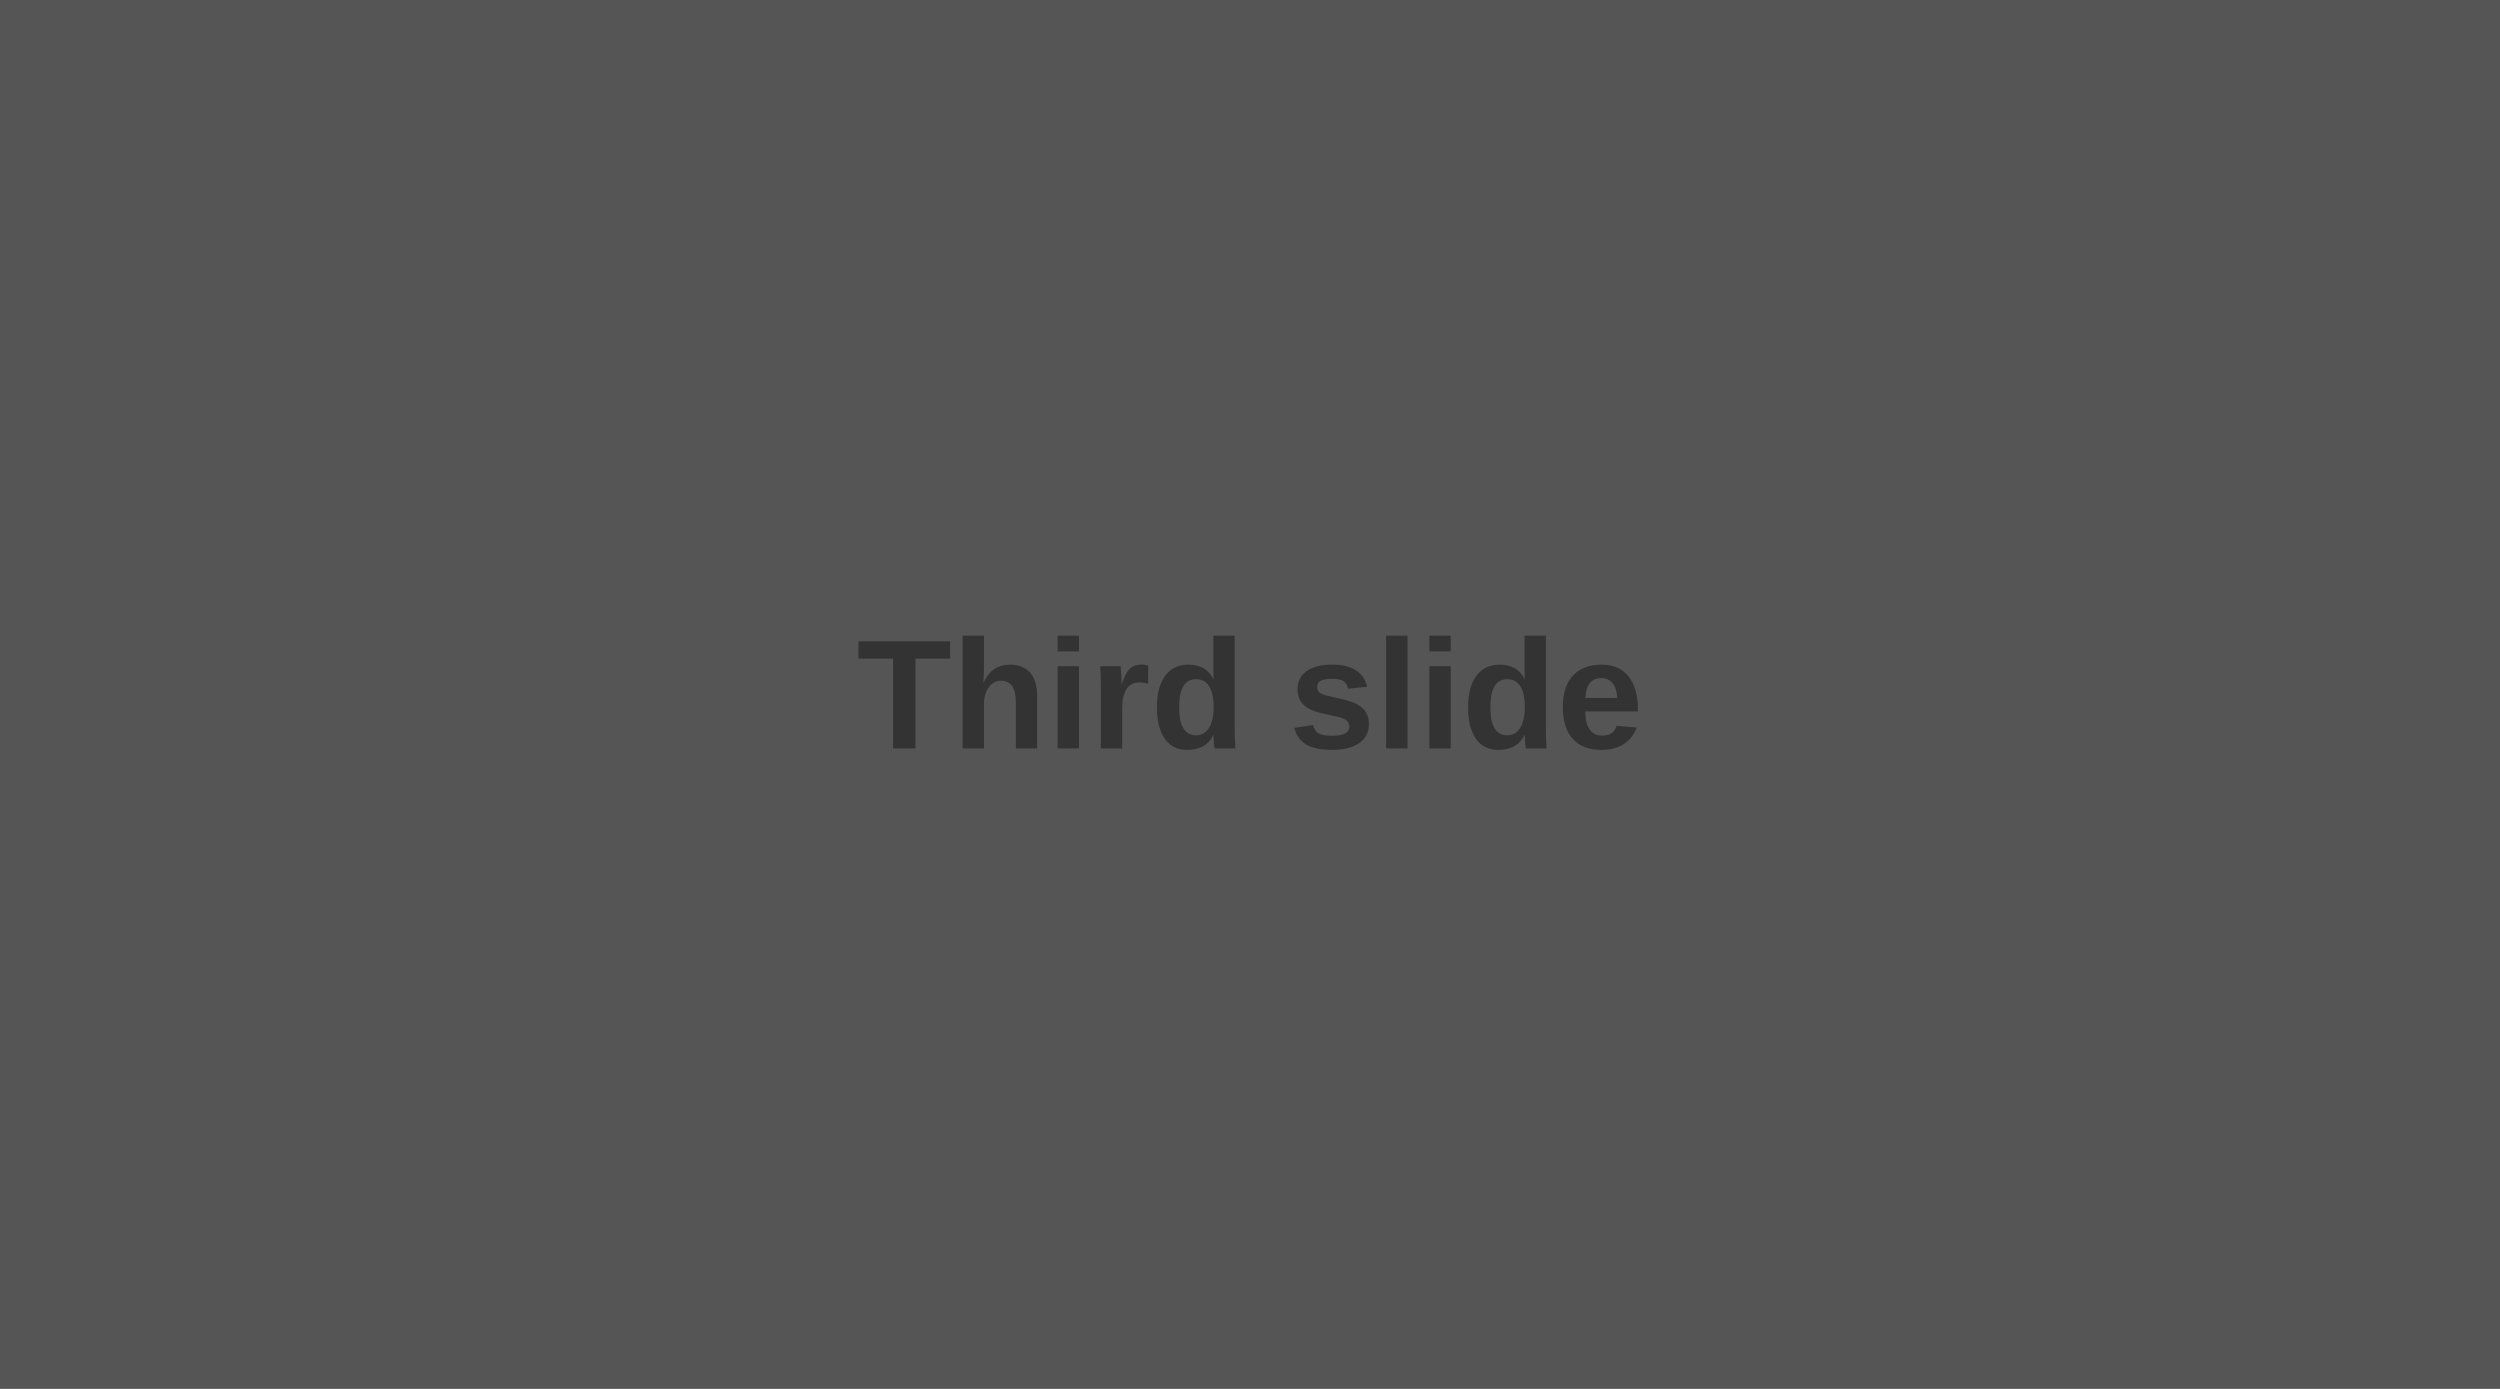
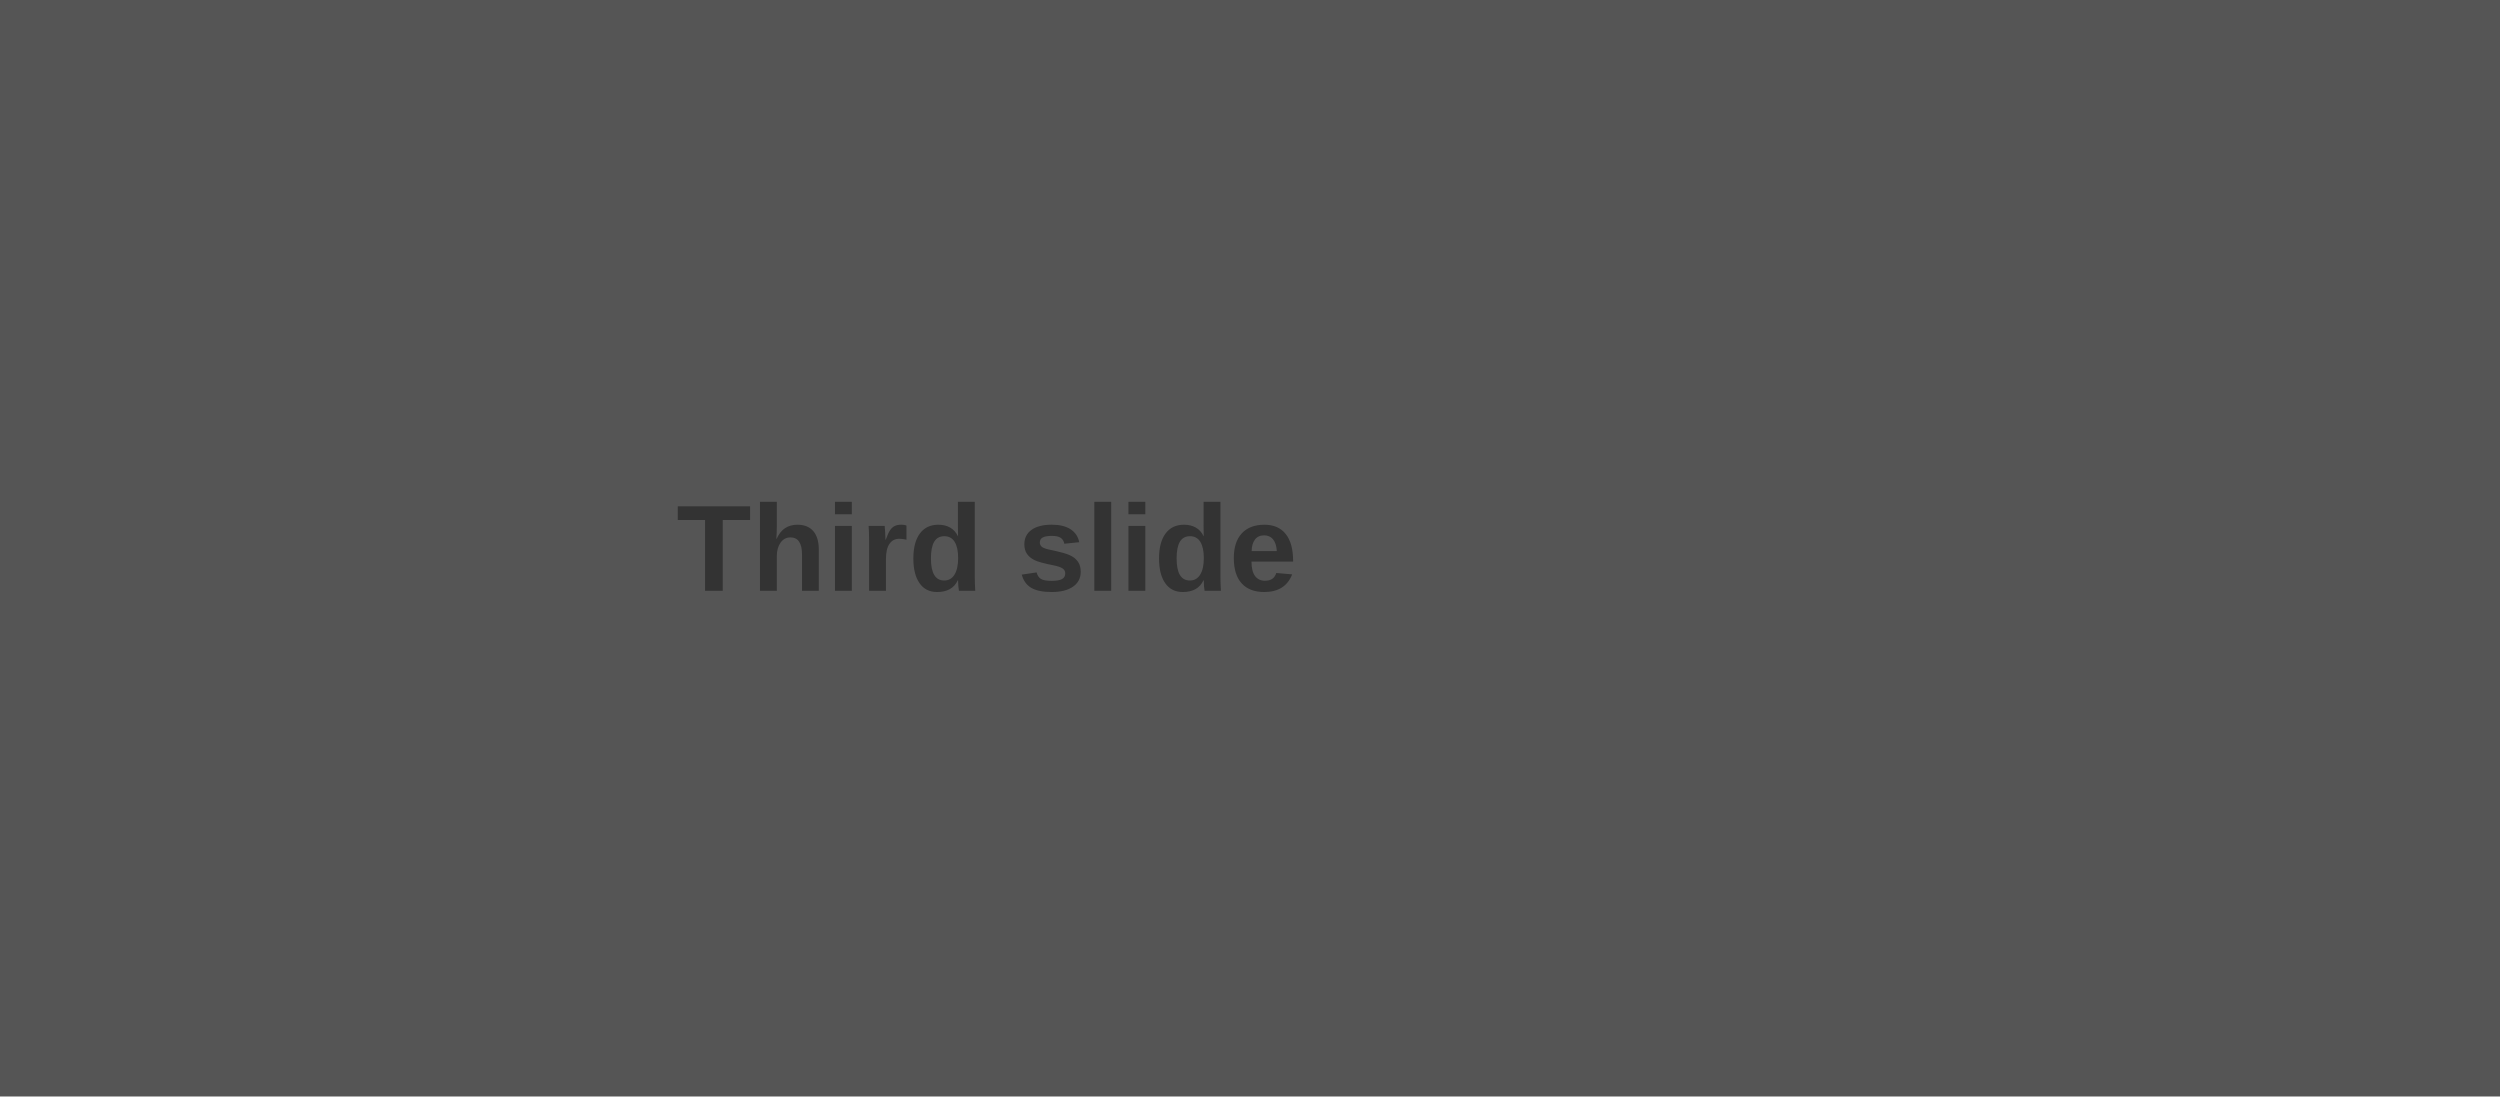
- <svg xmlns="http://www.w3.org/2000/svg" width="900" height="500">
-   <rect width="900" height="500" fill="#555" />
+ <svg xmlns="http://www.w3.org/2000/svg" width="1140" height="500">
+   <rect width="1140" height="500" fill="#555" />
  <text text-anchor="middle" x="450" y="250" style="fill:#333;font-weight:bold;font-size:56px;font-family:Arial,Helvetica,sans-serif;dominant-baseline:central">Third slide</text>
</svg>
